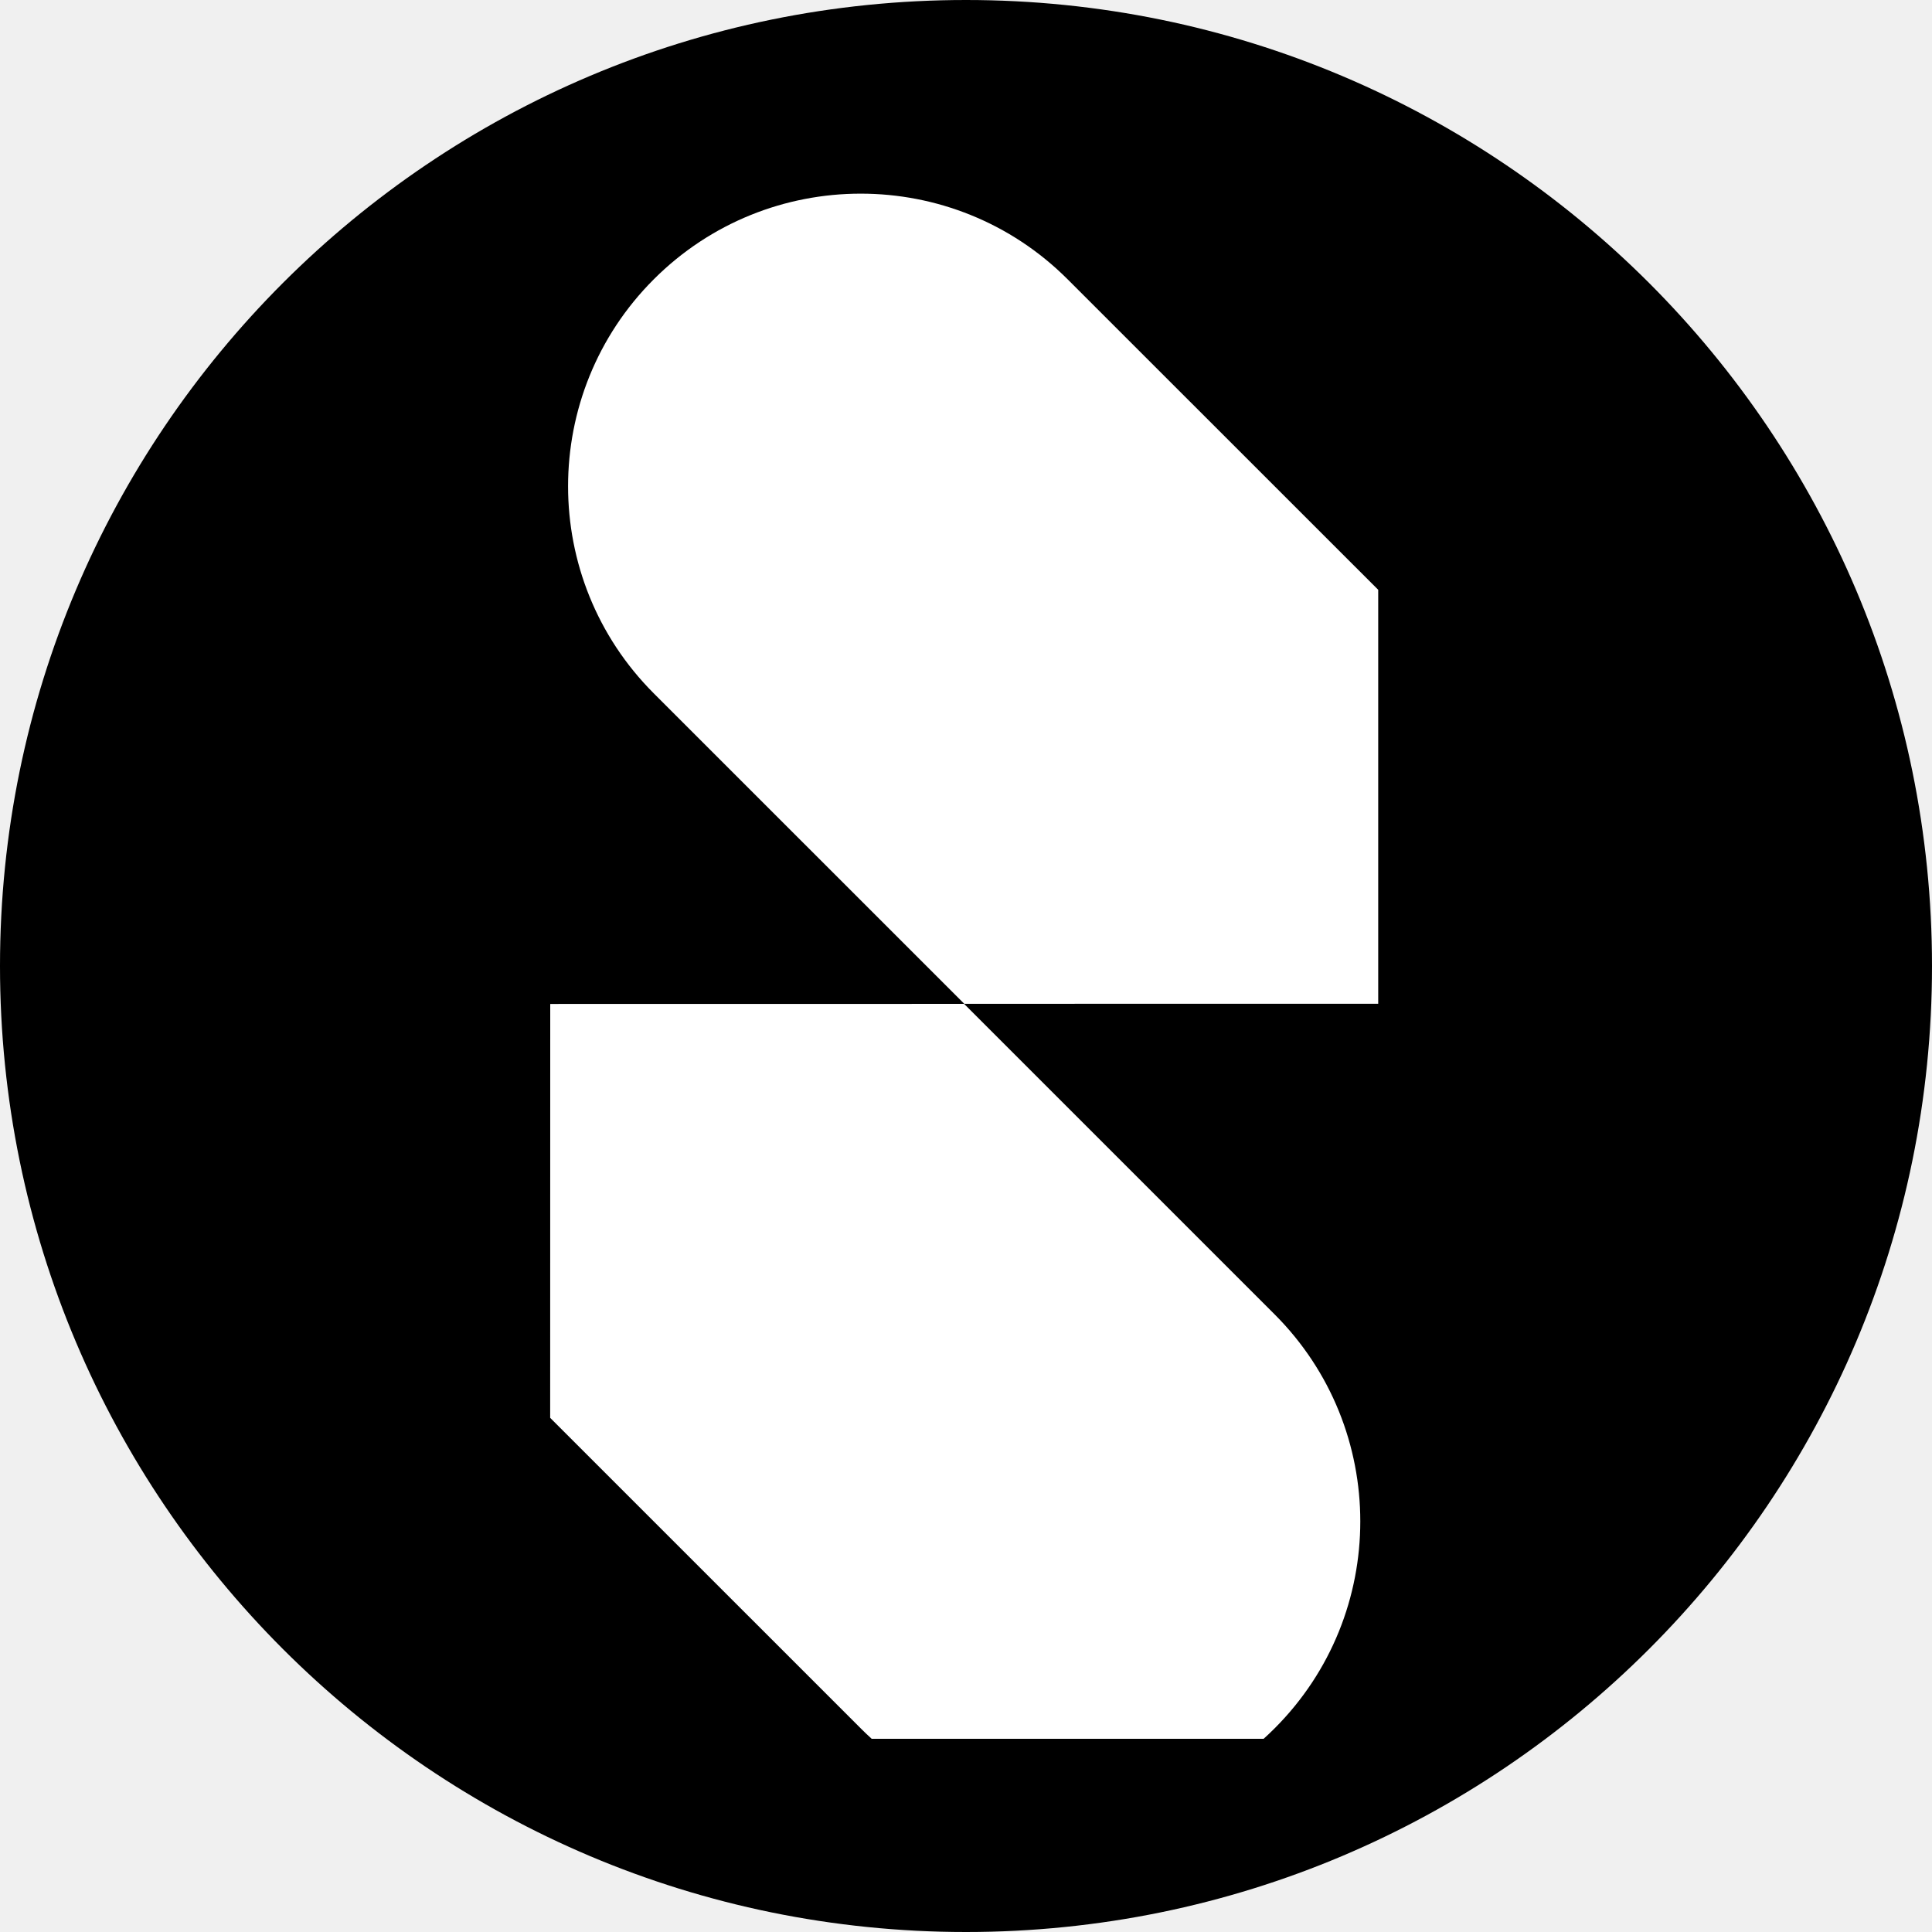
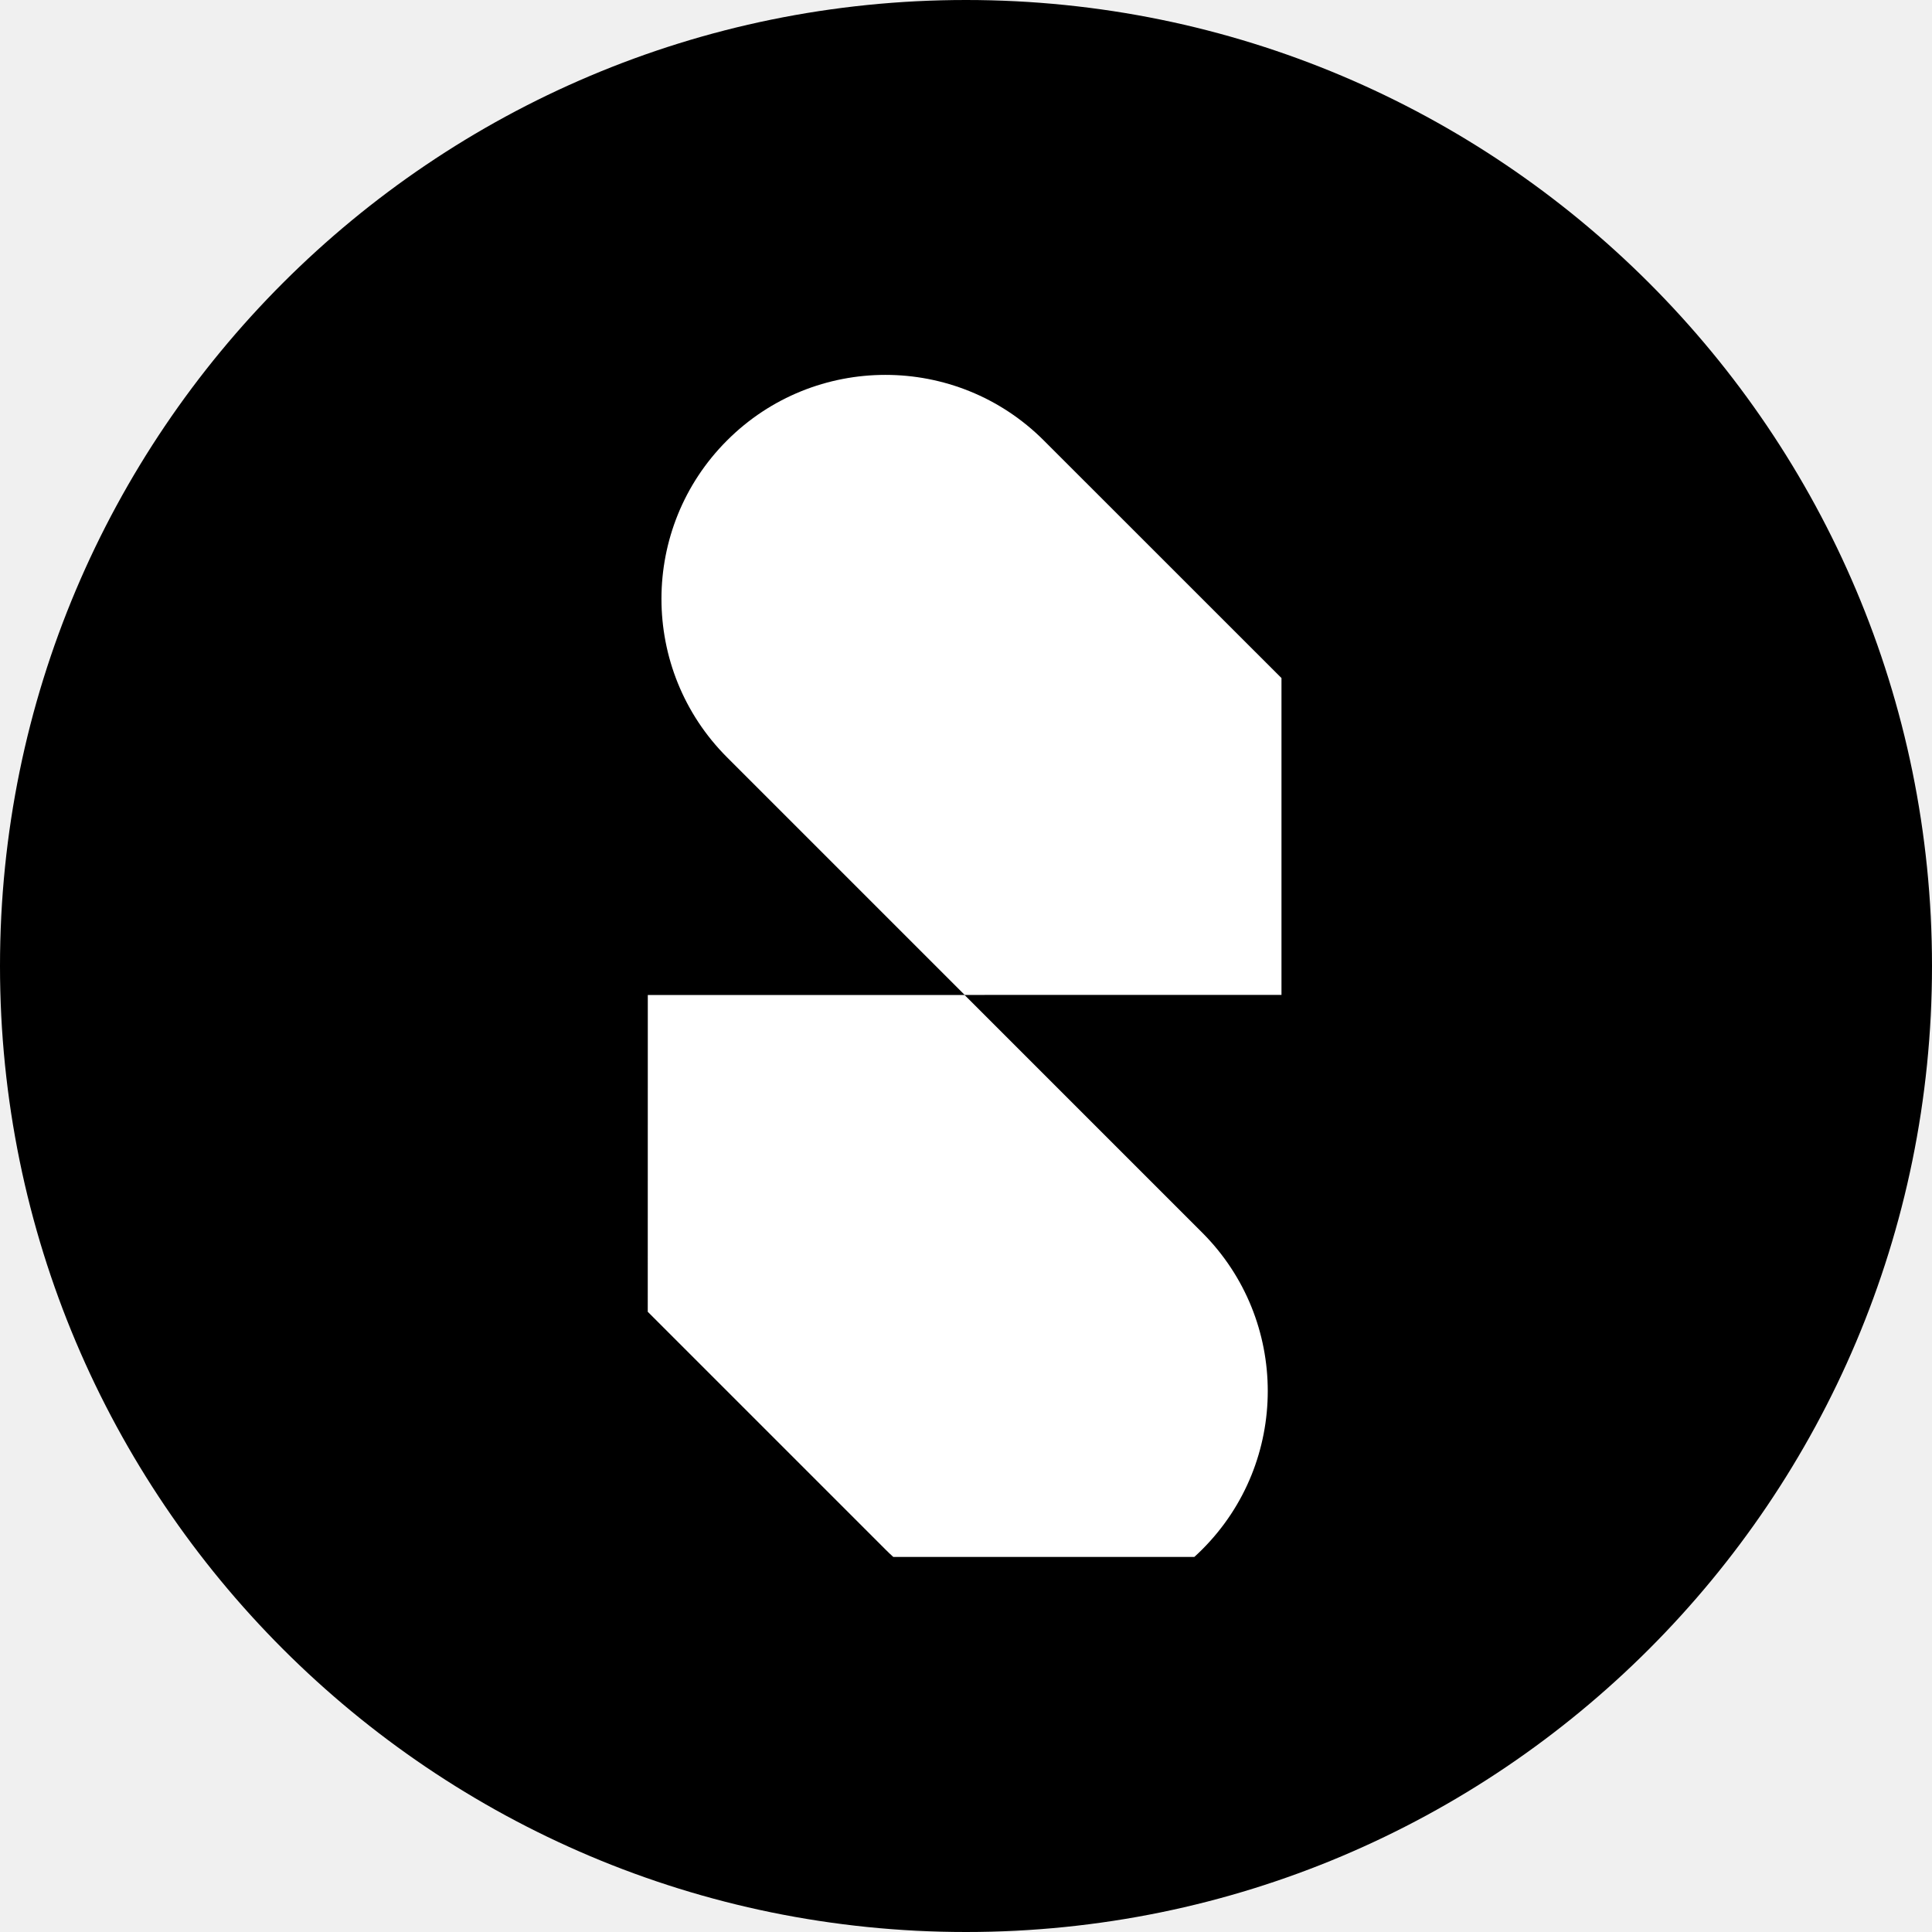
<svg xmlns="http://www.w3.org/2000/svg" width="1000" height="1000" version="1.0" viewBox="0 0 750 750">
  <defs>
    <clipPath id="a">
      <path d="M375 0C167.895 0 0 167.895 0 375s167.895 375 375 375 375-167.895 375-375S582.105 0 375 0Zm0 0" />
    </clipPath>
    <clipPath id="c">
      <path d="M0 0h750v750H0Zm0 0" />
    </clipPath>
    <clipPath id="d">
      <path d="M375 0C167.895 0 0 167.895 0 375s167.895 375 375 375 375-167.895 375-375S582.105 0 375 0Zm0 0" />
    </clipPath>
    <clipPath id="b">
      <path d="M0 0h750v750H0z" />
    </clipPath>
    <clipPath id="e">
-       <path d="M213.547 389H529v286H213.547Zm0 0" />
+       <path d="M256 145.402h242V387H256Zm0 0" />
+     </clipPath>
+     <clipPath id="f">
+       <path d="M251.434 386H493v218.402H251.434Zm0 0" />
    </clipPath>
  </defs>
  <g clip-path="url(#a)">
    <g clip-path="url(#b)">
      <g clip-path="url(#c)">
        <g clip-path="url(#d)">
          <path d="M-165-165H915V915H-165z" />
        </g>
      </g>
    </g>
  </g>
-   <path fill="#fff" fill-rule="evenodd" d="M253.777 269.145c-44.336-44.368-44.336-116.364 0-160.696 44.34-44.367 116.356-44.367 160.696 0L535.02 228.957v160.695l-160.696.024Zm0 0" />
  <g clip-path="url(#e)">
-     <path fill="#fff" fill-rule="evenodd" d="M334.117 670.934 213.574 550.402l.028-160.672 160.671-.023 120.54 120.535c44.335 44.344 44.335 116.363 0 160.695-44.34 44.368-116.36 44.368-160.696 0Zm0 0" />
+     <path fill="#fff" fill-rule="evenodd" d="M282.227 293.98c-33.934-33.957-33.934-89.054 0-122.984 33.933-33.957 89.05-33.957 122.984 0l92.258 92.23v122.985l-122.985.02Zm0 0" />
+   </g>
+   <g clip-path="url(#f)">
+     <path fill="#fff" fill-rule="evenodd" d="m343.71 601.484-92.253-92.25.02-122.964 122.968-.02 92.25 92.254c33.934 33.933 33.934 89.055 0 122.984-33.933 33.953-89.05 33.953-122.984 0Zm0 0" />
  </g>
</svg>
